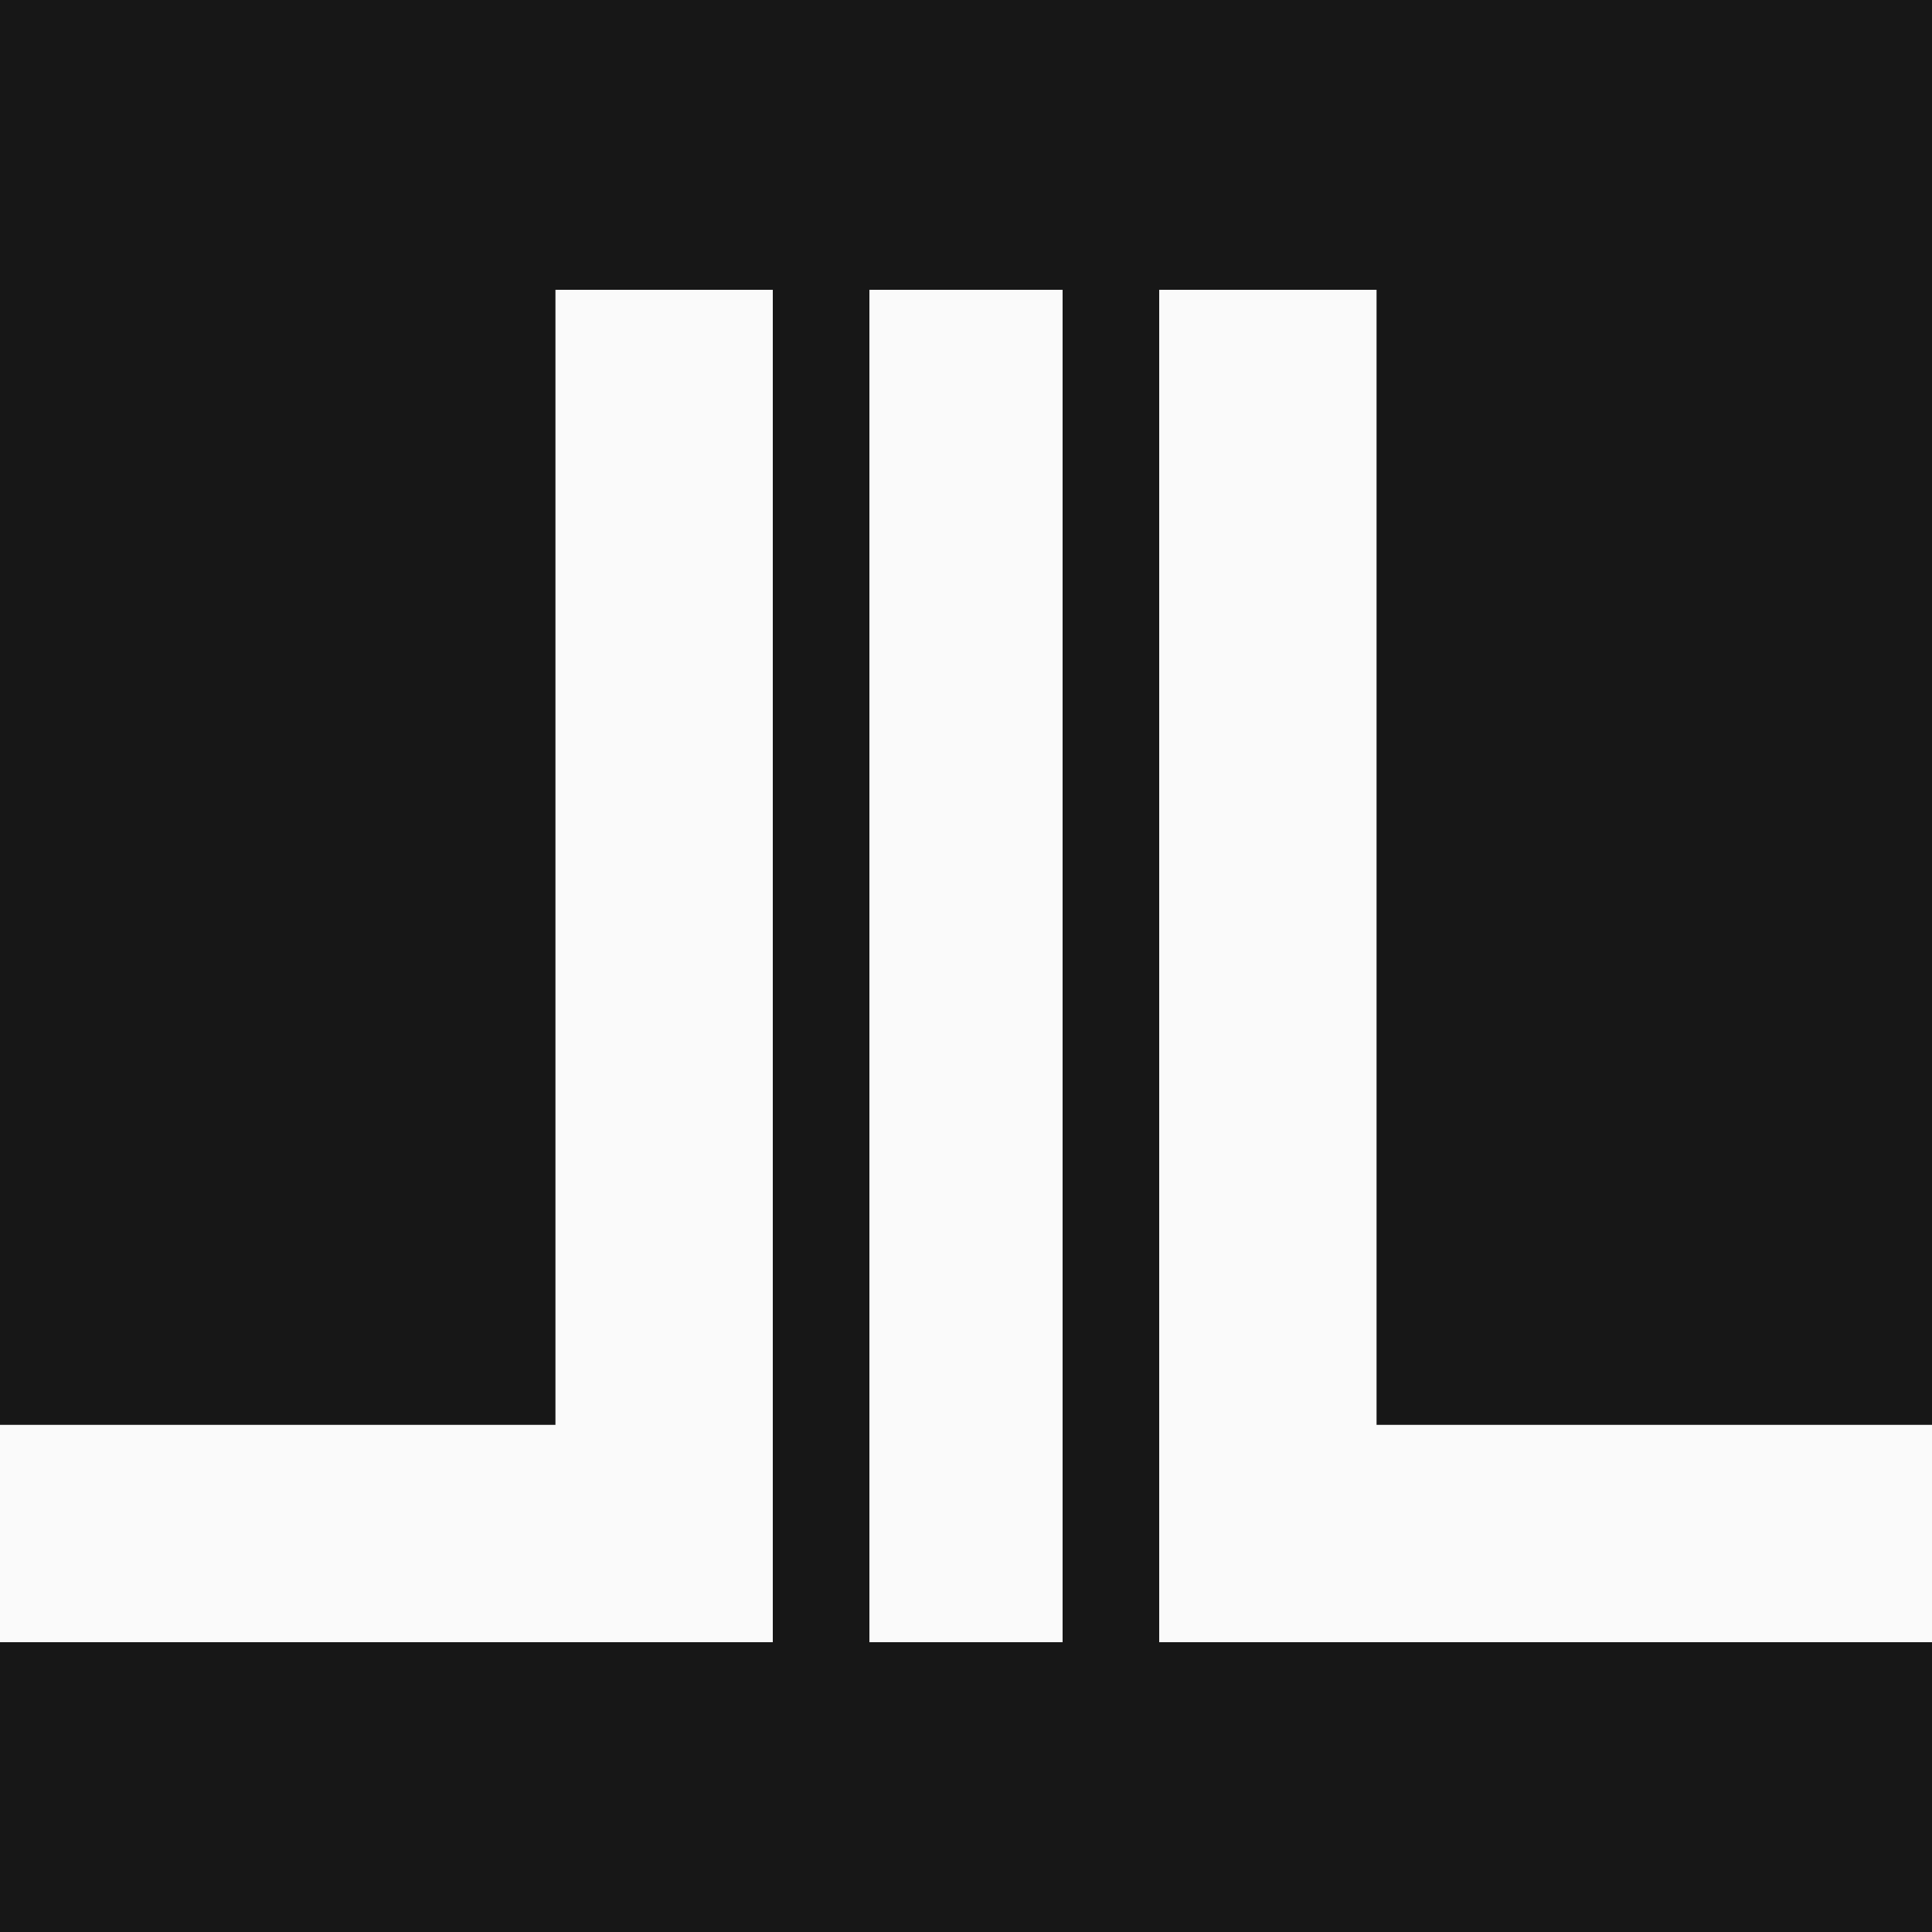
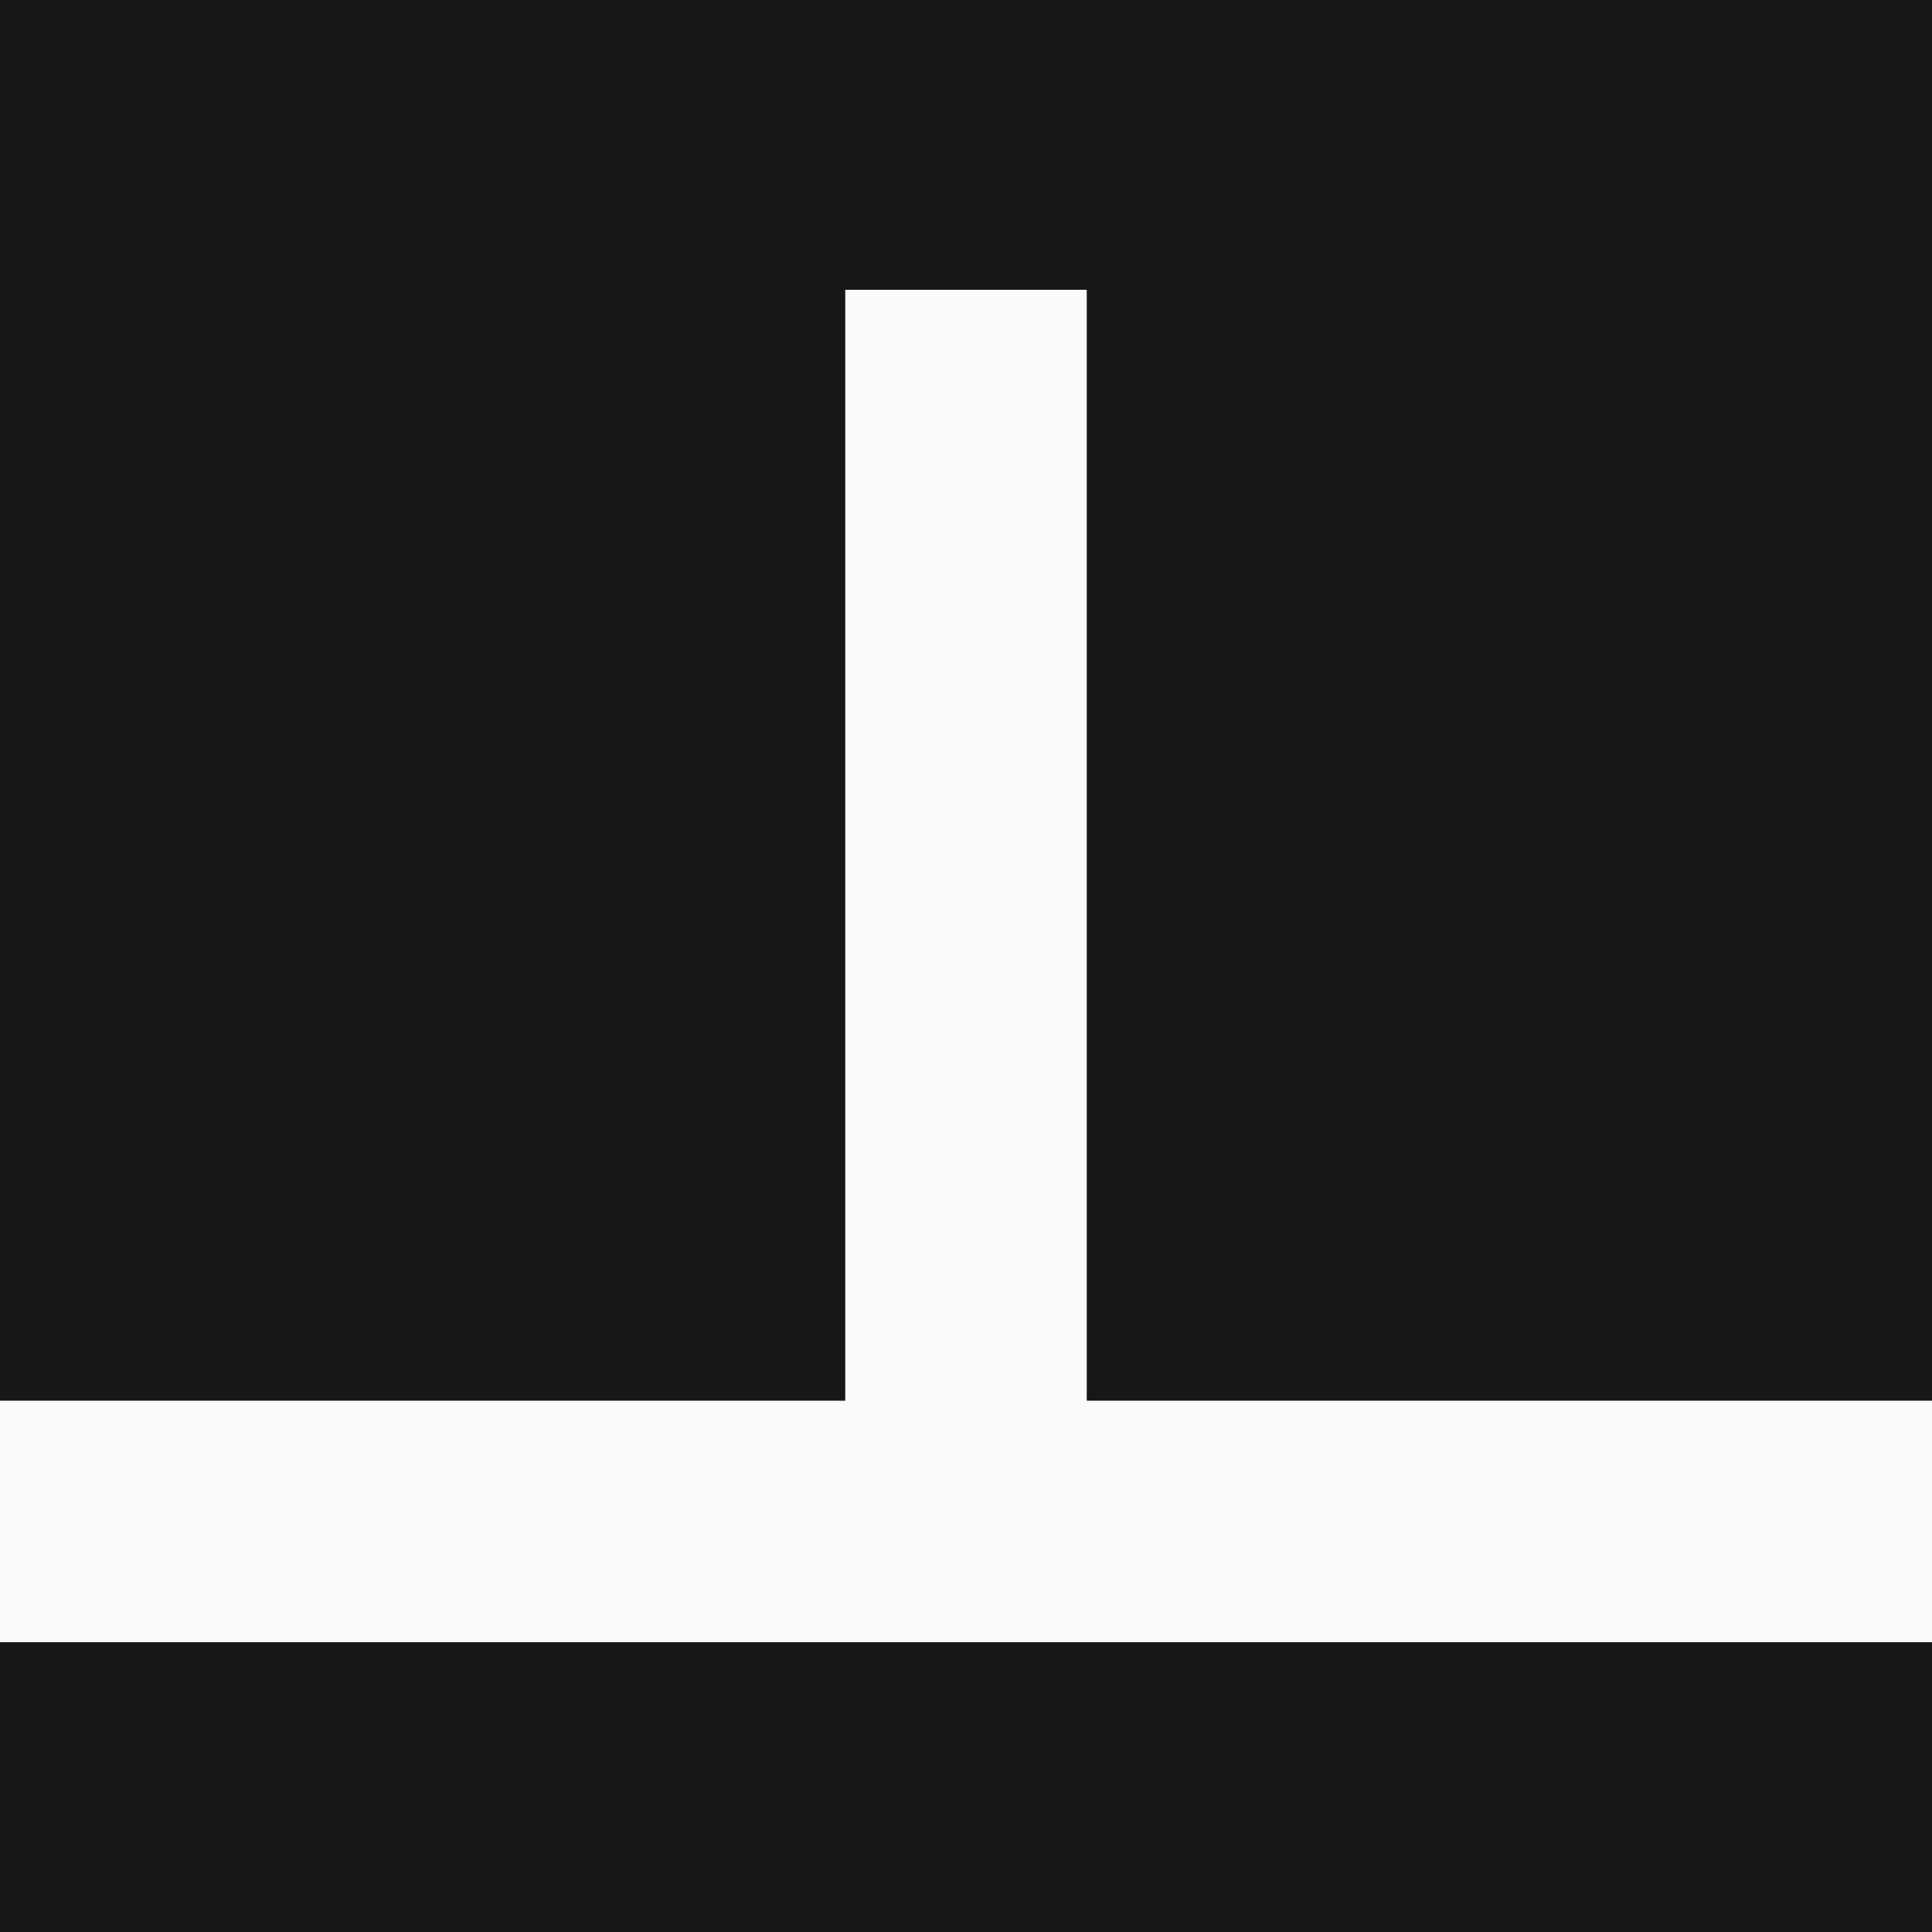
<svg xmlns="http://www.w3.org/2000/svg" viewBox="0 0 40 40">
  <style>
    .block { fill: #171717; }
    .letters { fill: #fafafa; }
    @media (prefers-color-scheme: dark) {
      .block { fill: #fafafa; }
      .letters { fill: #171717; }
    }
  </style>
  <path class="block" d="M0 0h40v40H0z" />
-   <path class="letters" d="M11.5 6H16v28H0v-4.5h11.5zM18 6h4v28h-4zM24 6h4.5v23.5H40V34H24z" />
+   <path class="letters" d="M17.5 6h5v23H40v5H0v-5h17.5z" />
</svg>
